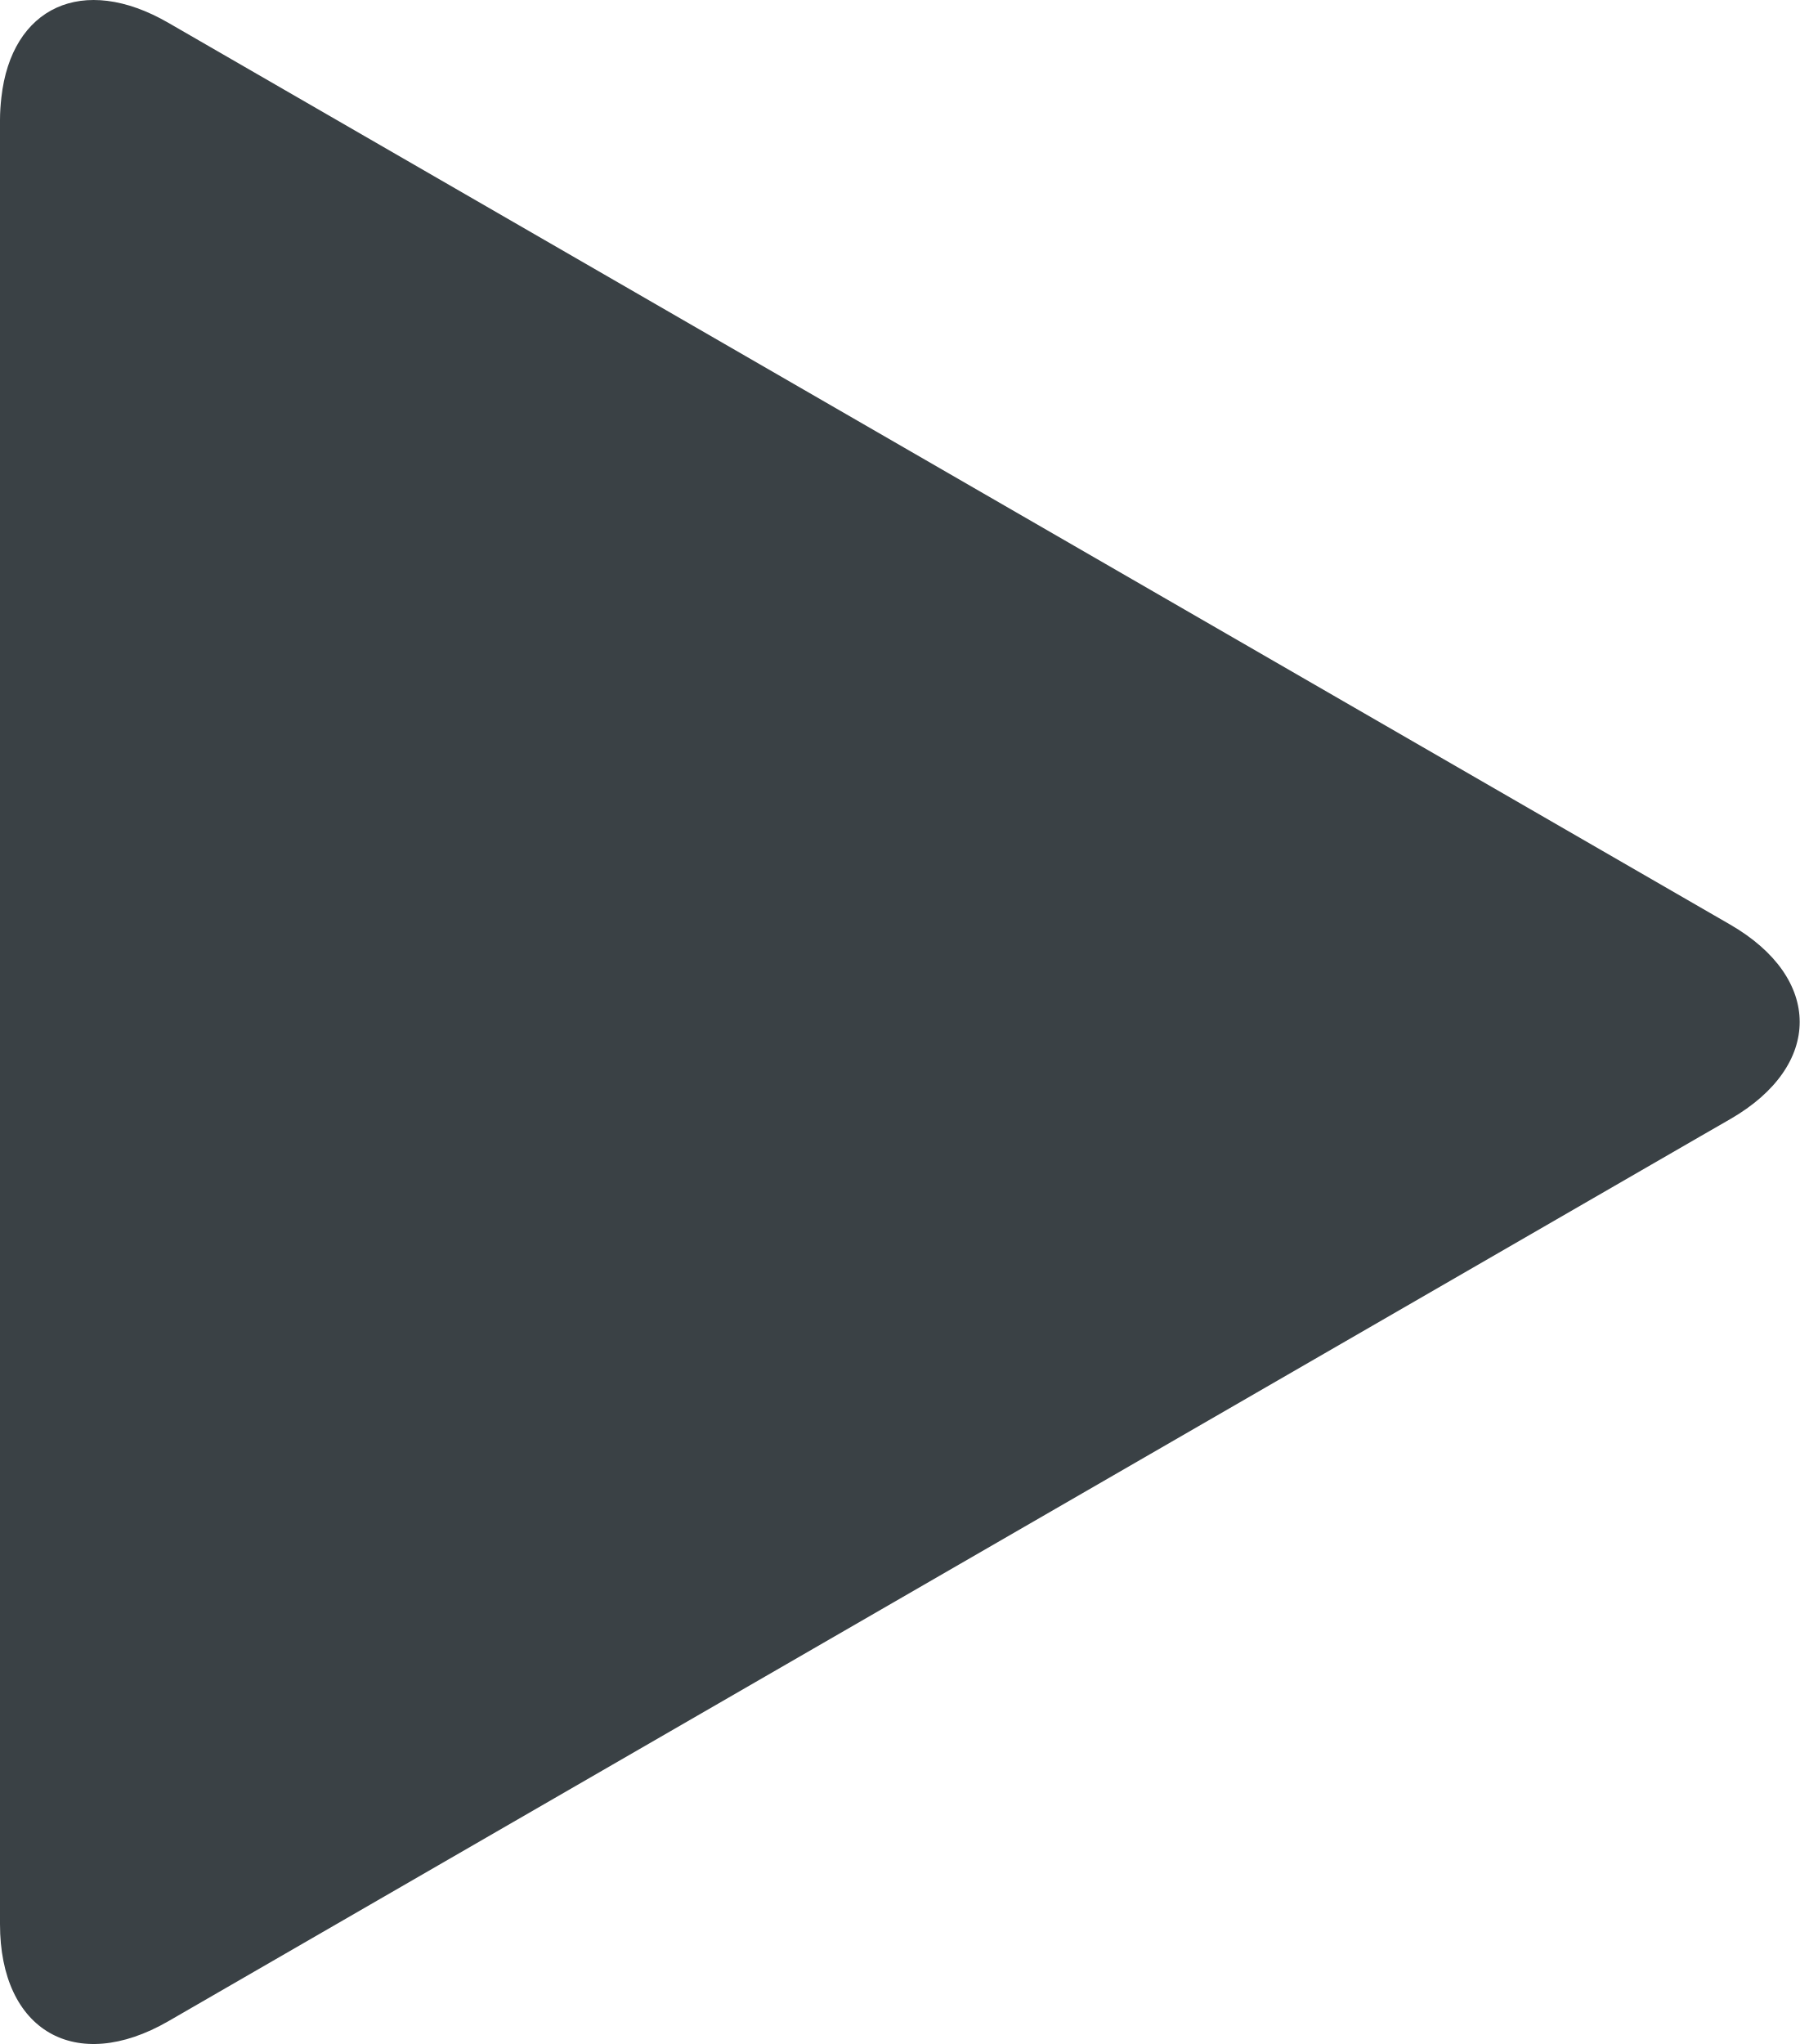
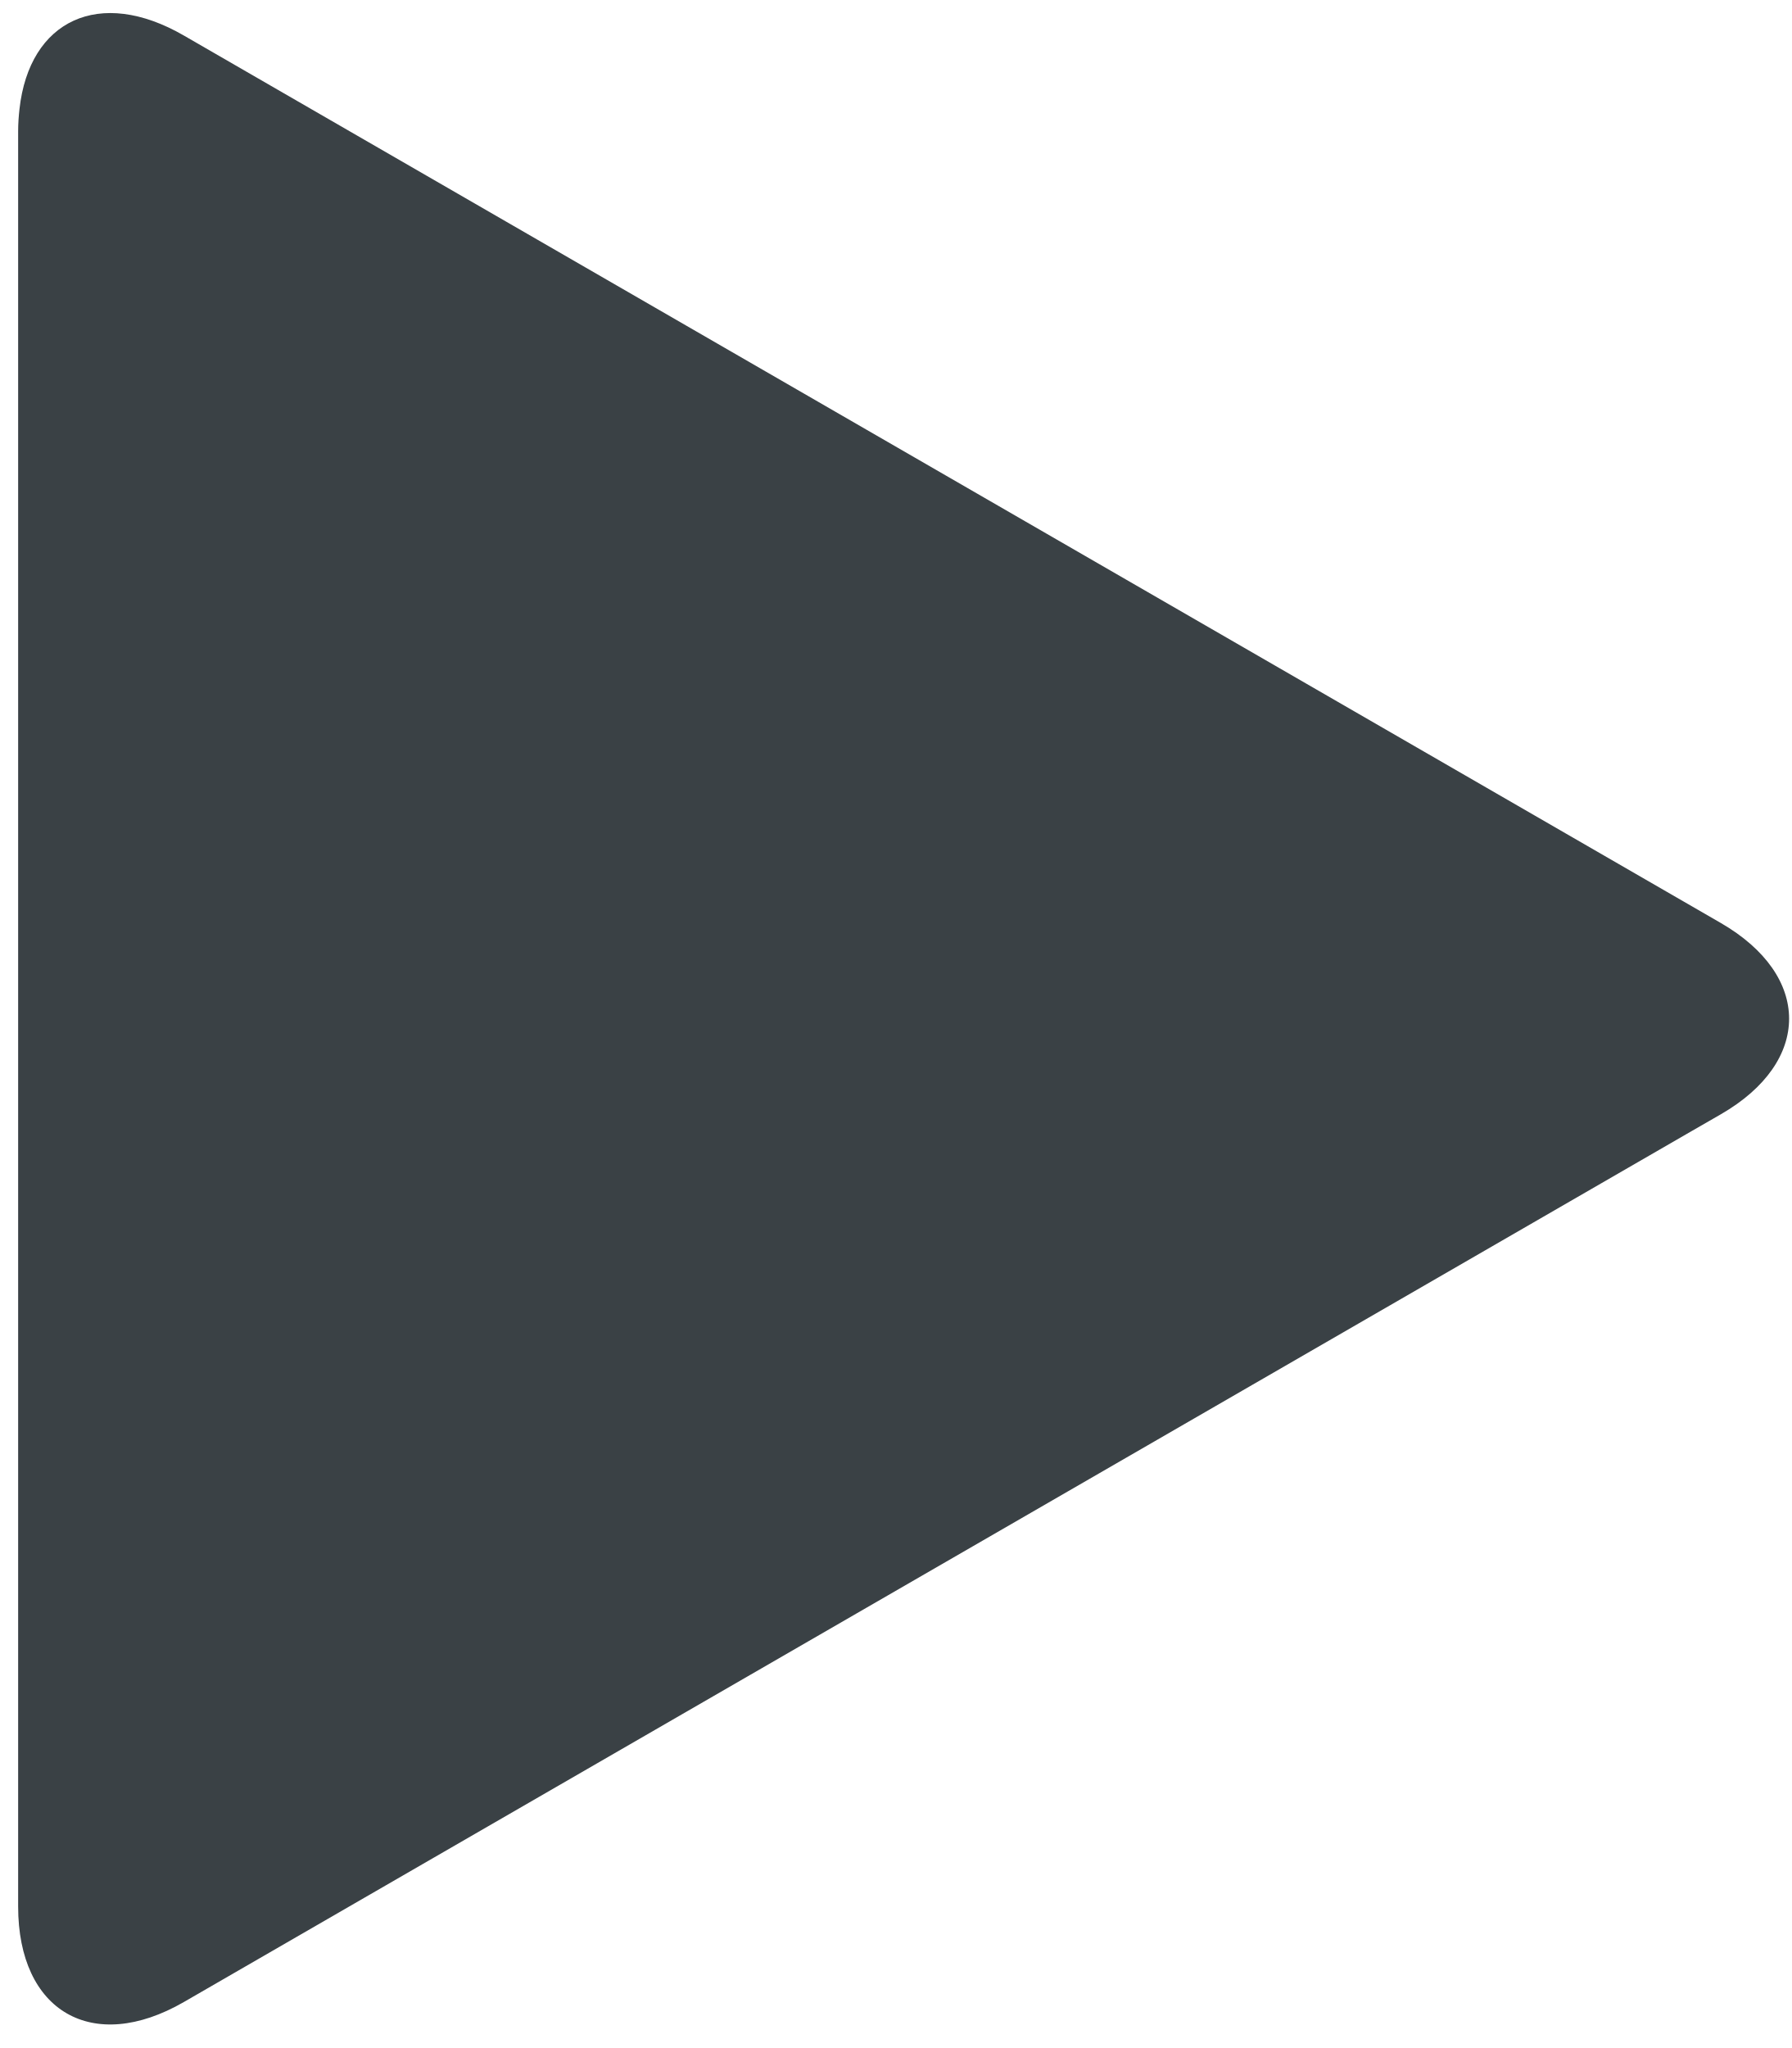
- <svg xmlns="http://www.w3.org/2000/svg" viewBox="0 0 21.136 24" height="24" width="21.136" xml:space="preserve" version="1.1" id="svg2">
+ <svg xmlns="http://www.w3.org/2000/svg" viewBox="0 0 122.5 140" height="140" width="122.5" xml:space="preserve" version="1.1" id="svg2">
  <defs id="defs6" />
-   <g transform="matrix(0.2181823,0,0,-0.2181823,-0.2164779,24.28063)" id="g10">
+   <g transform="matrix(1.25,0,0,-1.25,0,140)" id="g10">
    <g transform="scale(0.1,0.1)" id="g12">
      <path id="path14" style="fill:#3a4145;fill-opacity:1;fill-rule:nonzero;stroke:none" d="M 941.25,615.262 100.551,1100.58 c -46.172,26.68 -84.5,8.36 -89.891,-40.2 -0.43,-3.87 -0.738,-7.85 -0.738,-12.11 l 0,-970.86 c 0,-57.5 40.777,-81.012 90.59,-52.301 l 824.687,476.25 16.09,9.262 c 49.801,28.711 49.801,75.82 -0.039,104.641" />
    </g>
  </g>
</svg>
